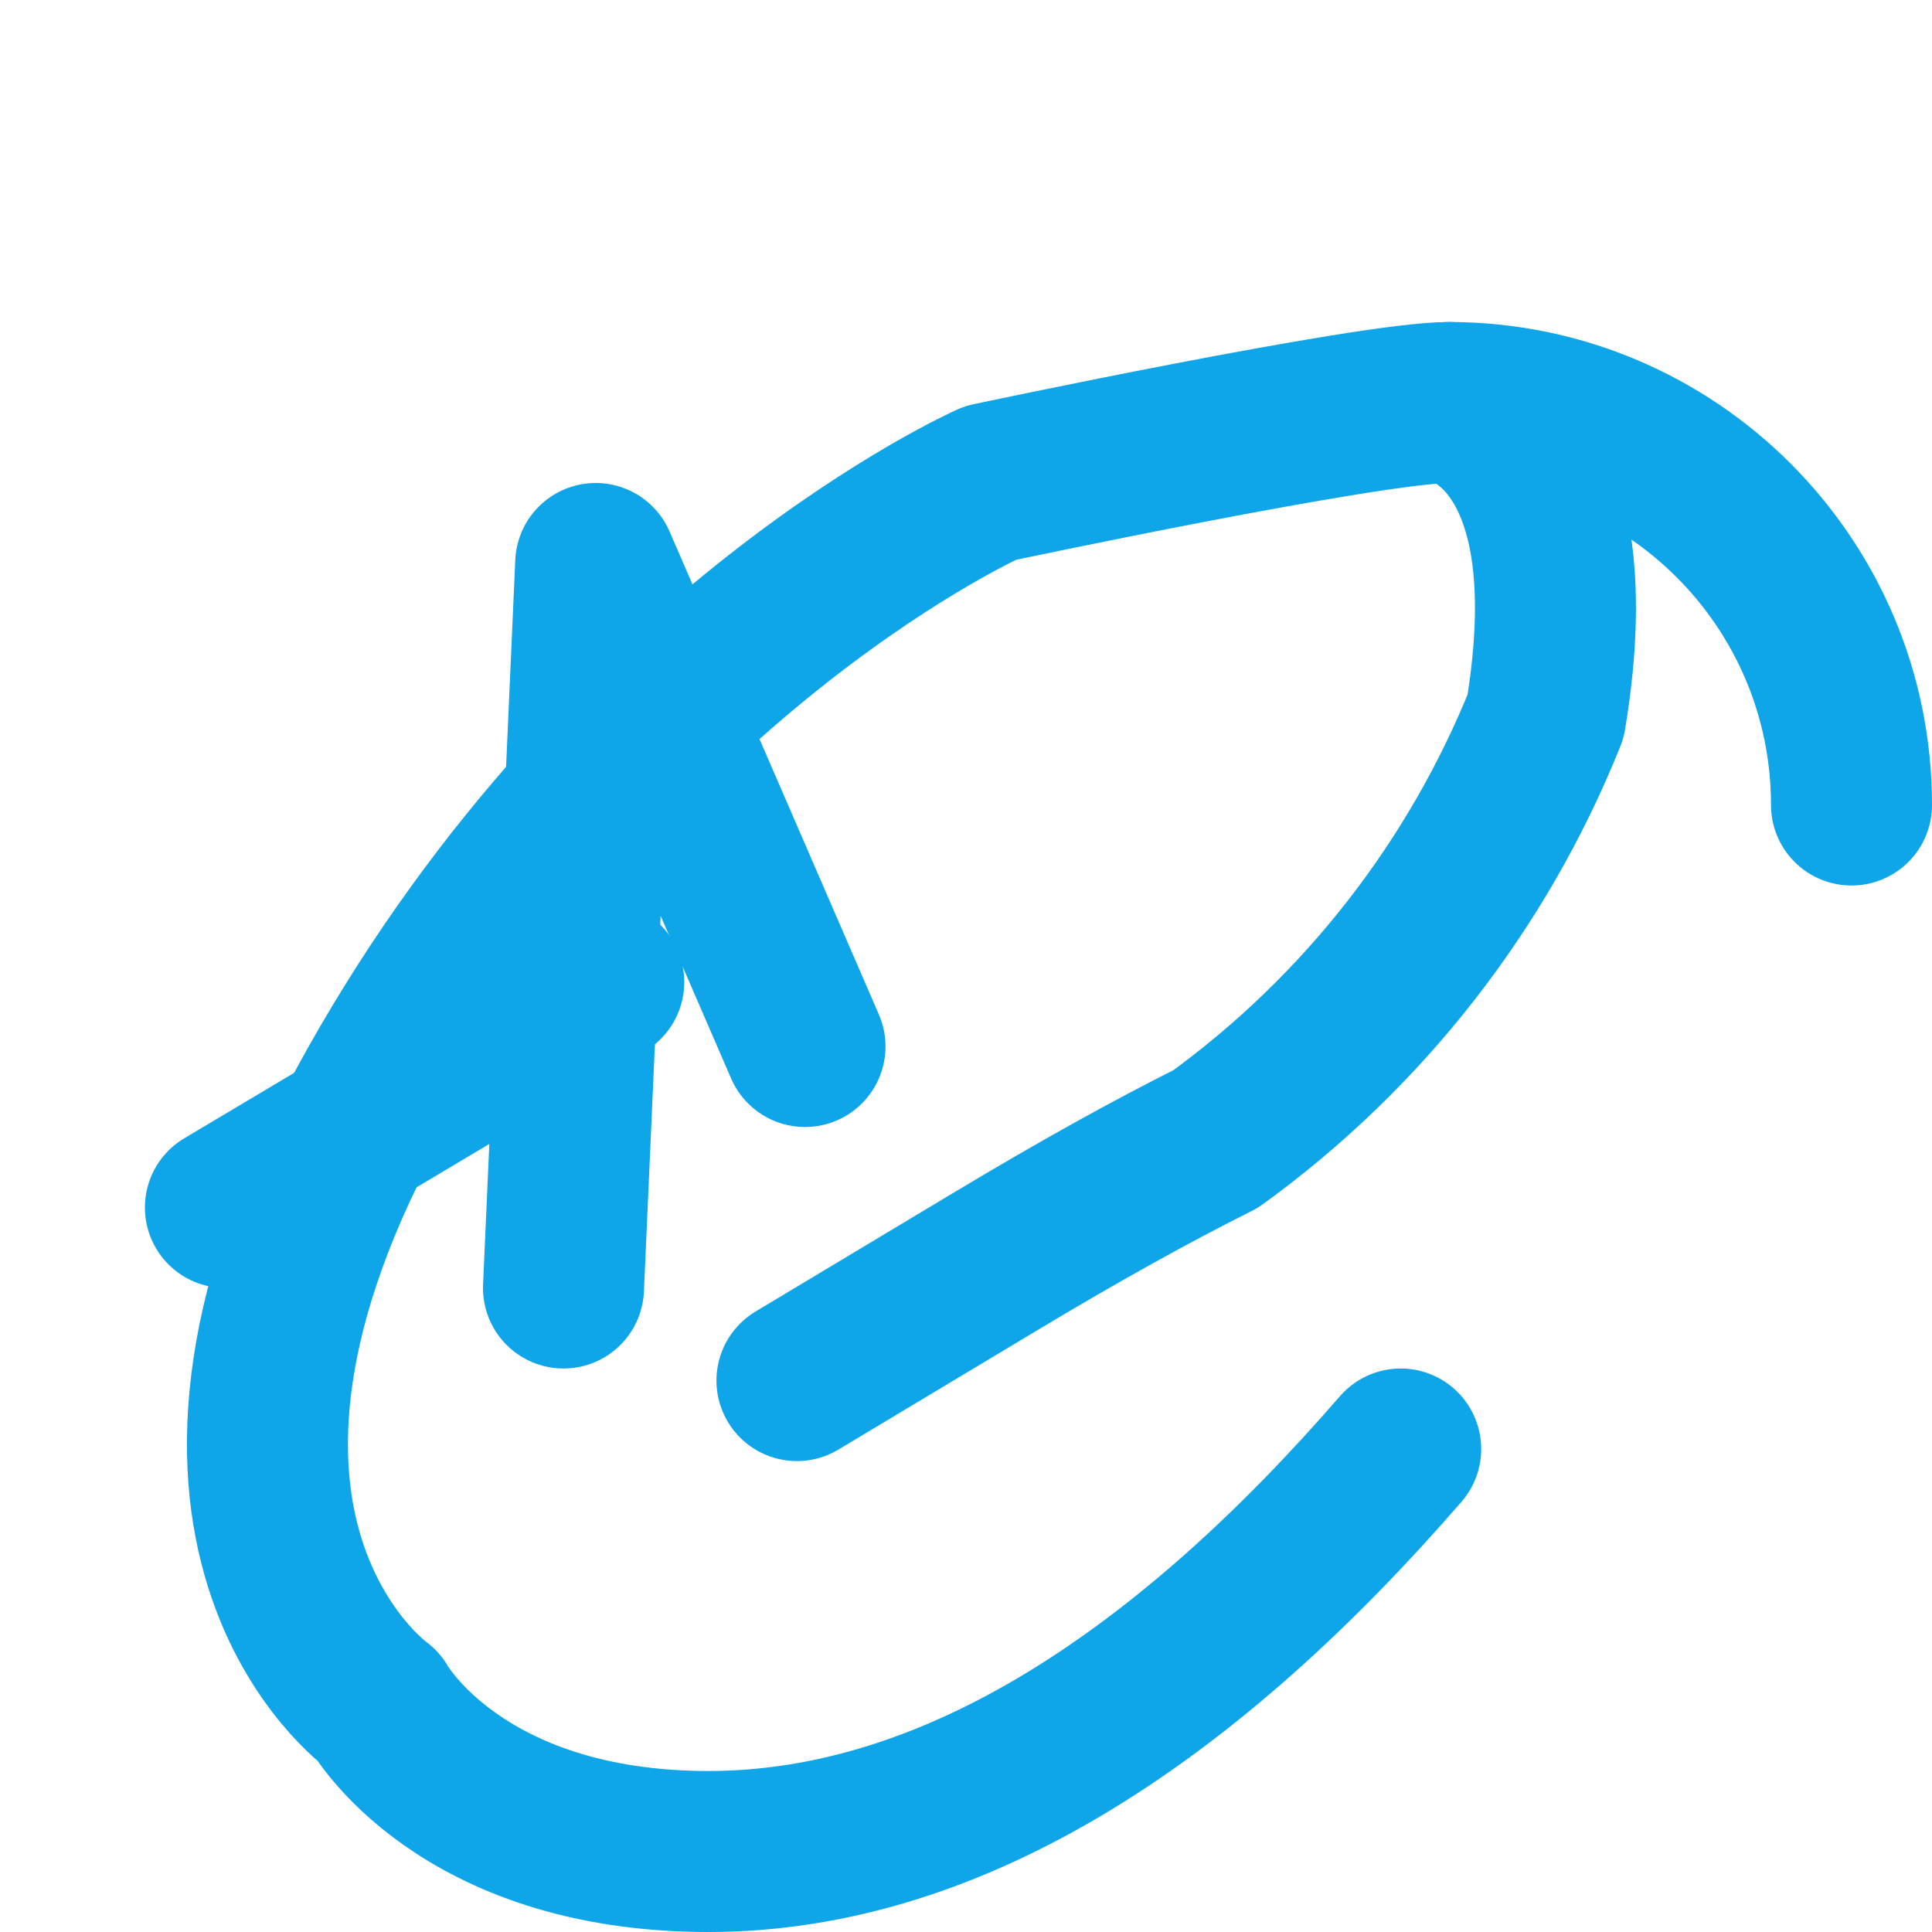
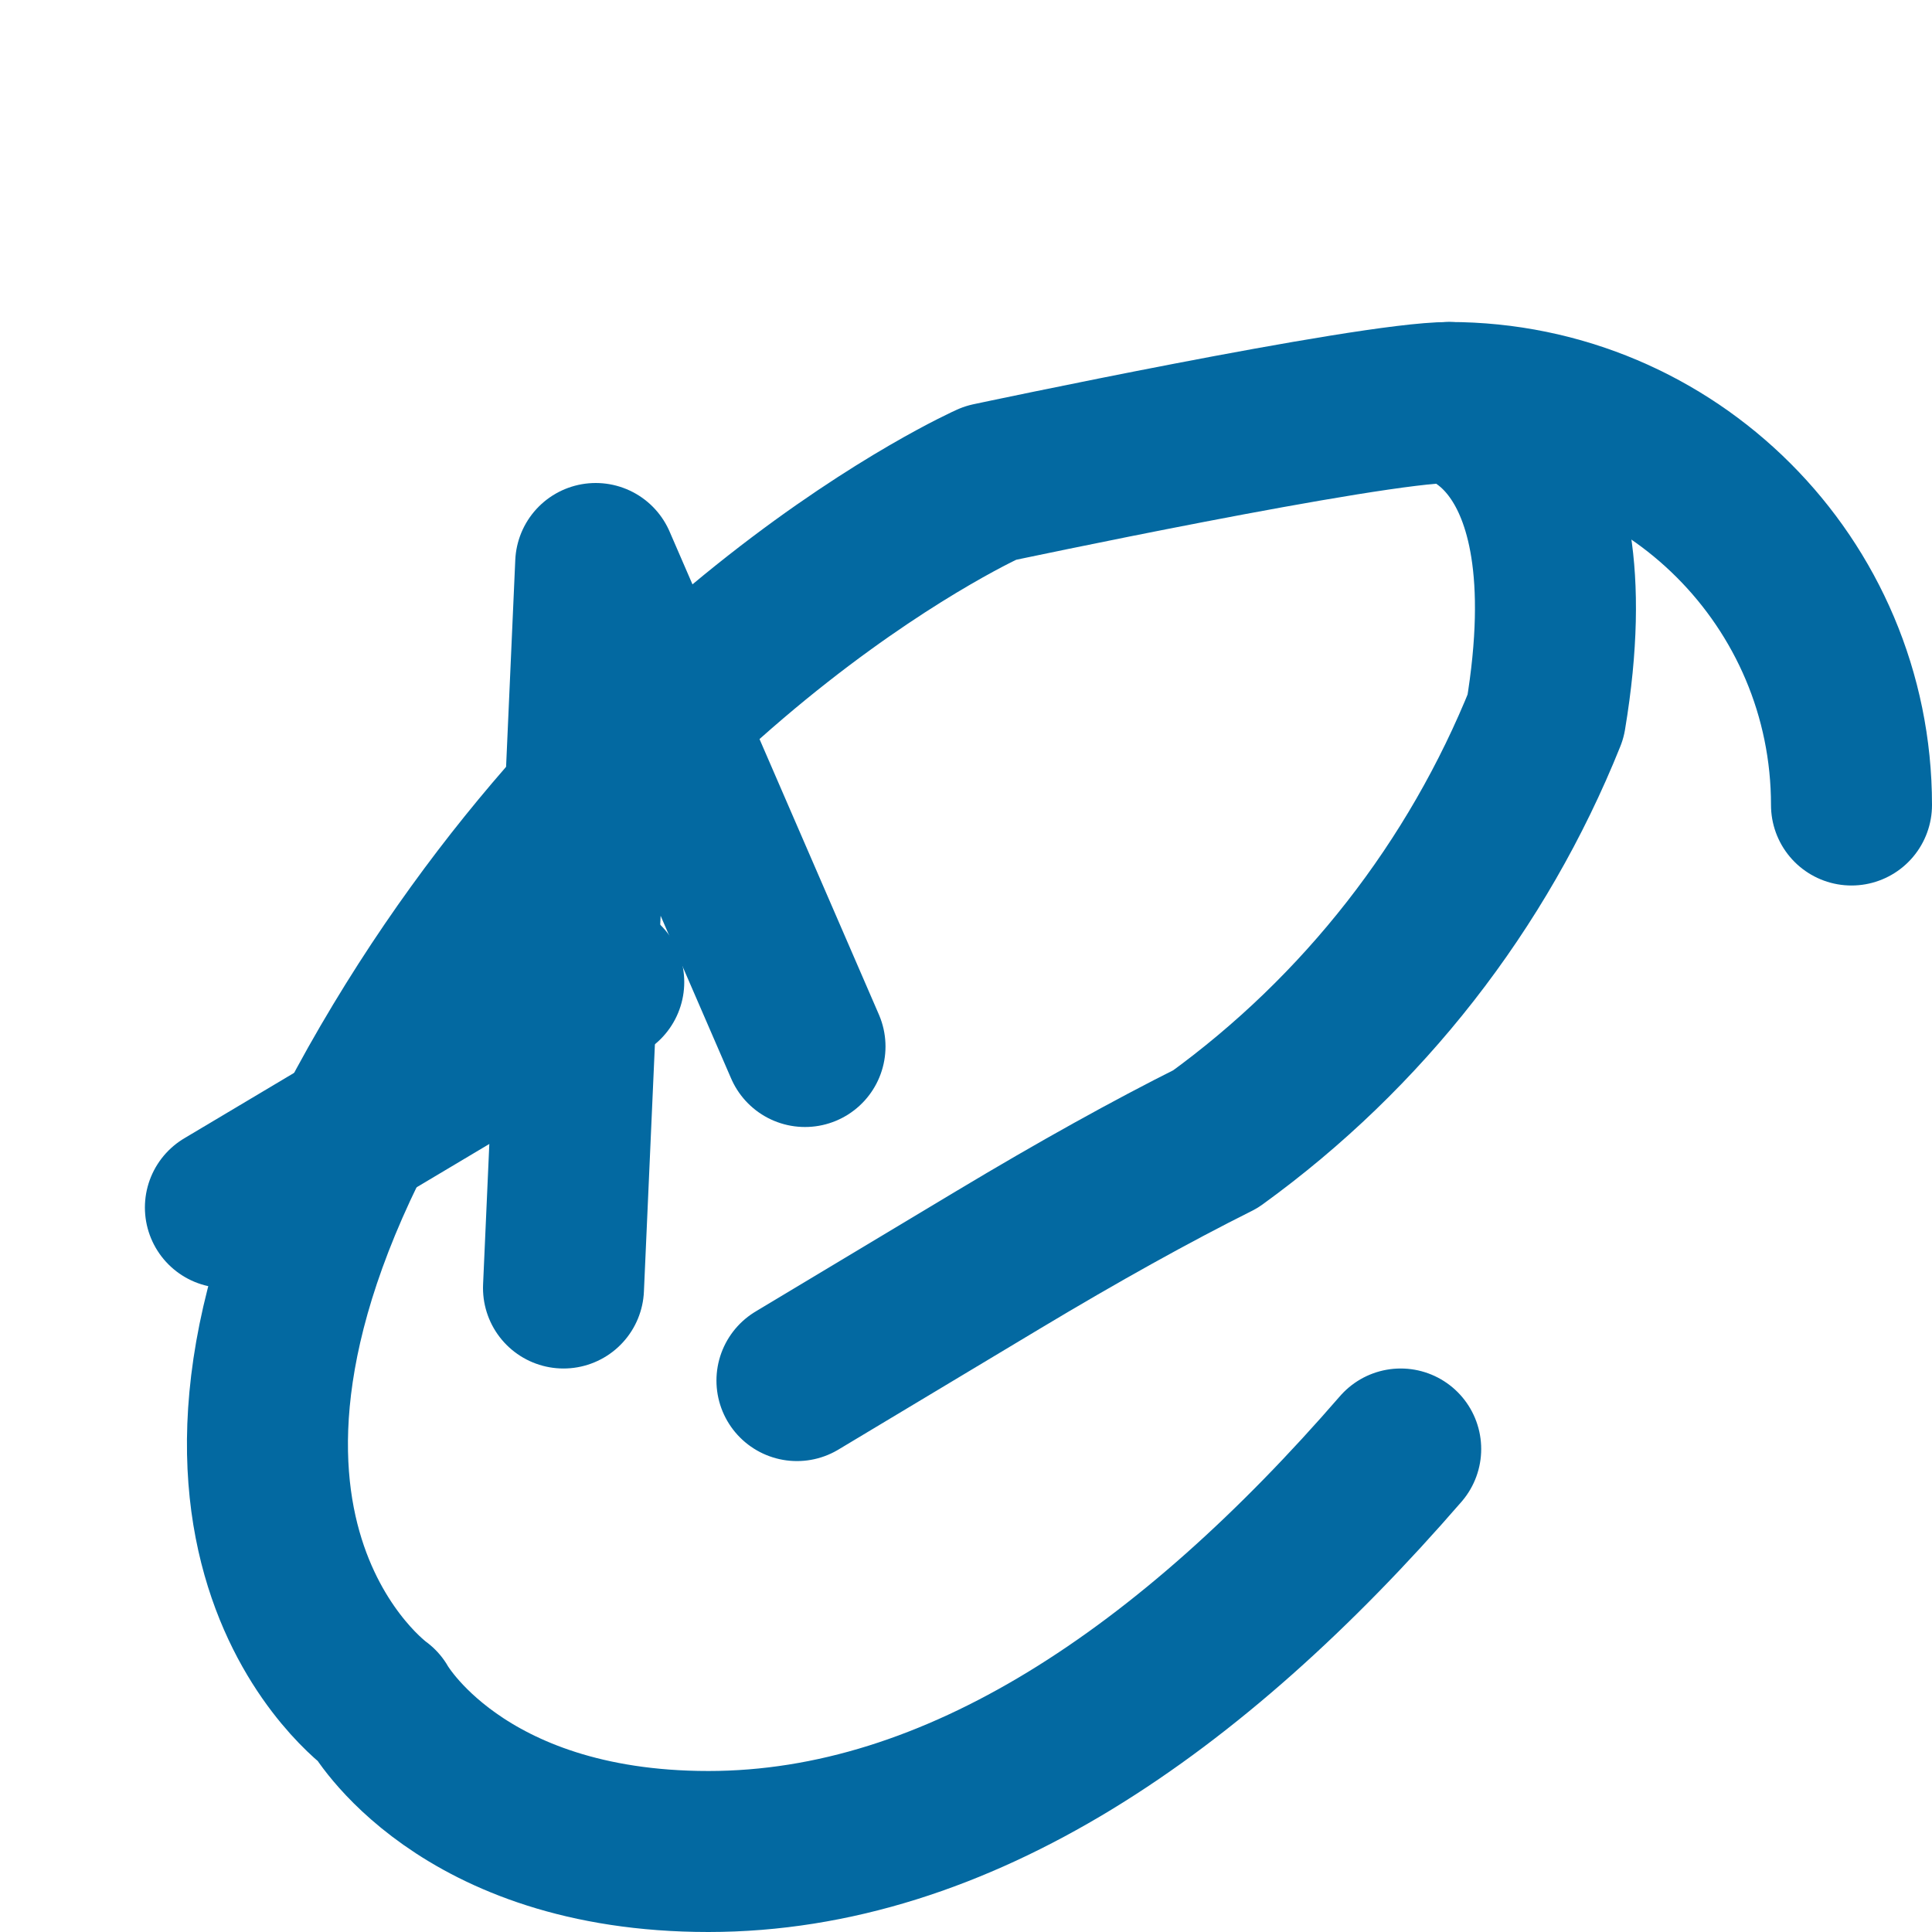
<svg xmlns="http://www.w3.org/2000/svg" width="64" height="64" viewBox="0 0 24 24" fill="none">
-   <path d="m9.9 17.15 2.5-1.5c1-.6 1.9-1.1 2.7-1.5A12 12 0 0 0 19.2 8.9C19.8 5.3 18 5 18 5c-1 0-5.7 1-5.7 1s-4.5 2-7.6 7.5c-3.1 5.5 0 7.7 0 7.7s1 1.8 4.1 1.8c3.1 0 6-2 8.6-5" stroke="#0ea5e9" stroke-width="2" stroke-linecap="round" stroke-linejoin="round" />
-   <path d="M18 5a5 5 0 0 1 5 5" stroke="#0ea5e9" stroke-width="2" stroke-linecap="round" stroke-linejoin="round" />
-   <path d="m7.5 12.2-4.7 2.8" stroke="#0ea5e9" stroke-width="2" stroke-linecap="round" stroke-linejoin="round" />
-   <path d="m7 16 .4-9 2.6 6" stroke="#0ea5e9" stroke-width="2" stroke-linecap="round" stroke-linejoin="round" />
+   <path d="m9.9 17.15 2.5-1.5c1-.6 1.9-1.1 2.7-1.5A12 12 0 0 0 19.2 8.9C19.8 5.3 18 5 18 5c-1 0-5.7 1-5.7 1s-4.5 2-7.6 7.5c-3.1 5.5 0 7.7 0 7.7s1 1.8 4.1 1.8c3.1 0 6-2 8.6-5" stroke="#0369a1" stroke-width="2" stroke-linecap="round" stroke-linejoin="round" />
+   <path d="M18 5a5 5 0 0 1 5 5" stroke="#0369a1" stroke-width="2" stroke-linecap="round" stroke-linejoin="round" />
+   <path d="m7.5 12.2-4.7 2.8" stroke="#0369a1" stroke-width="2" stroke-linecap="round" stroke-linejoin="round" />
+   <path d="m7 16 .4-9 2.6 6" stroke="#0369a1" stroke-width="2" stroke-linecap="round" stroke-linejoin="round" />
</svg>
